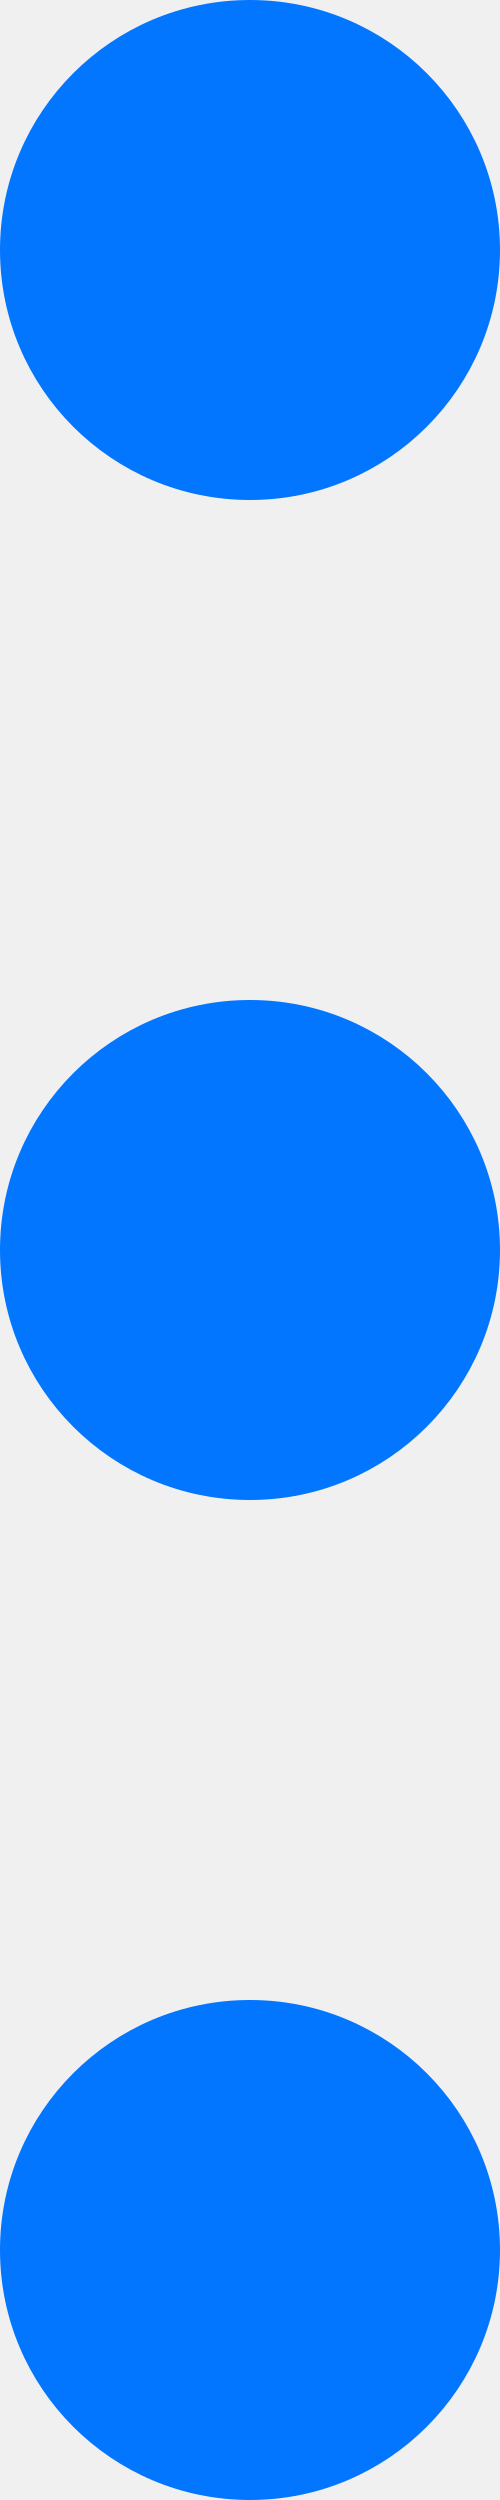
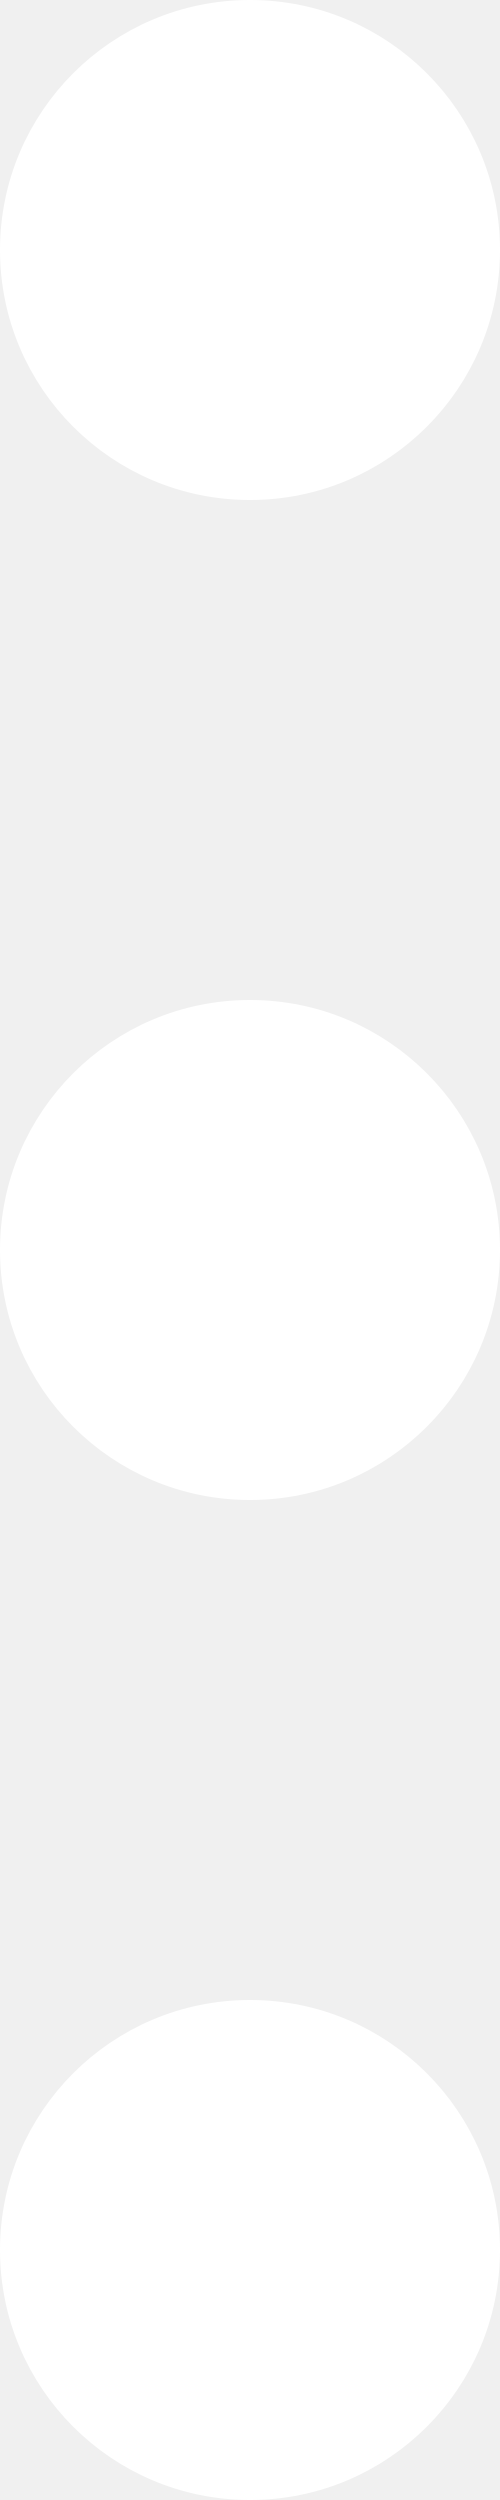
<svg xmlns="http://www.w3.org/2000/svg" width="3px" height="15px" viewBox="0 0 3 15" version="1.1">
  <defs />
  <g id="Page-1" stroke="none" stroke-width="1" fill="none" fill-rule="evenodd">
-     <g id="Mobile-Copy" transform="translate(-189, -566)" fill="#0376FF" fill-rule="nonzero">
+     <g id="Mobile-Copy" transform="translate(-189, -566)" fill="#ffffff" fill-rule="nonzero">
      <g id="Group-2" transform="translate(189, 566)">
        <circle id="Oval-4" cx="1.5" cy="1.5" r="1.5" />
        <circle id="Oval-4" cx="1.5" cy="7.5" r="1.5" />
        <circle id="Oval-4" cx="1.5" cy="13.5" r="1.5" />
      </g>
    </g>
  </g>
</svg>
